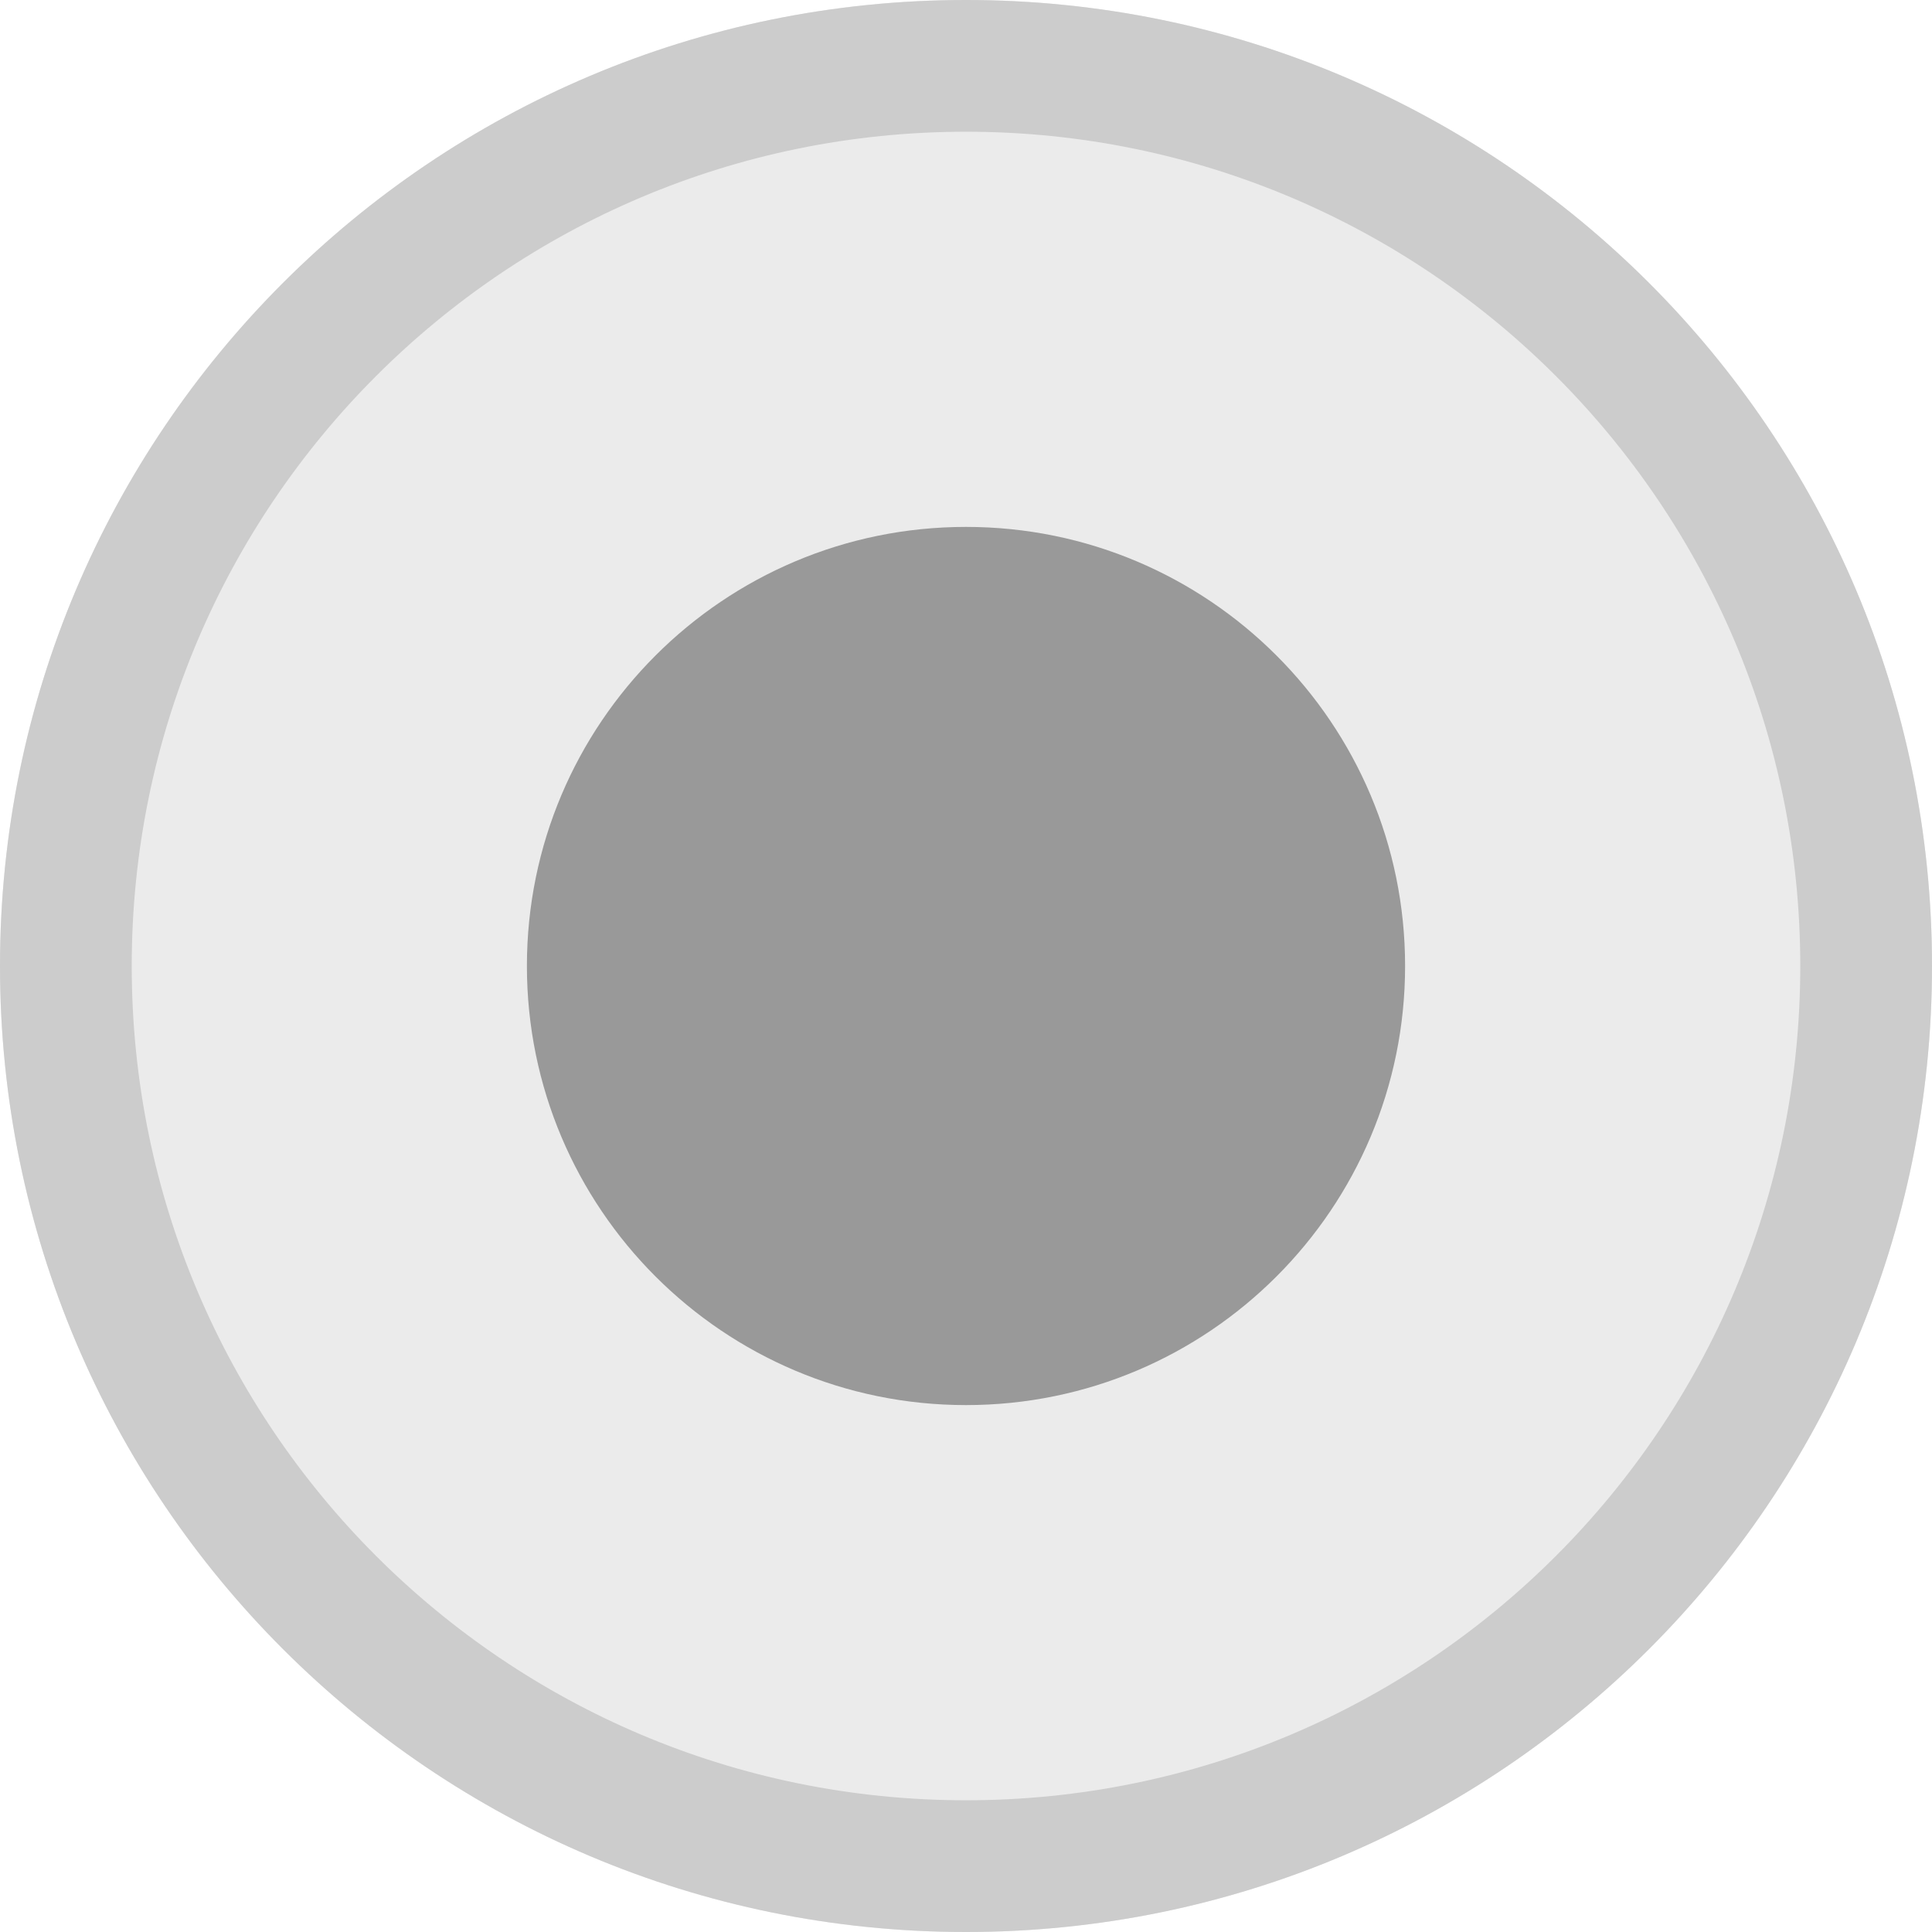
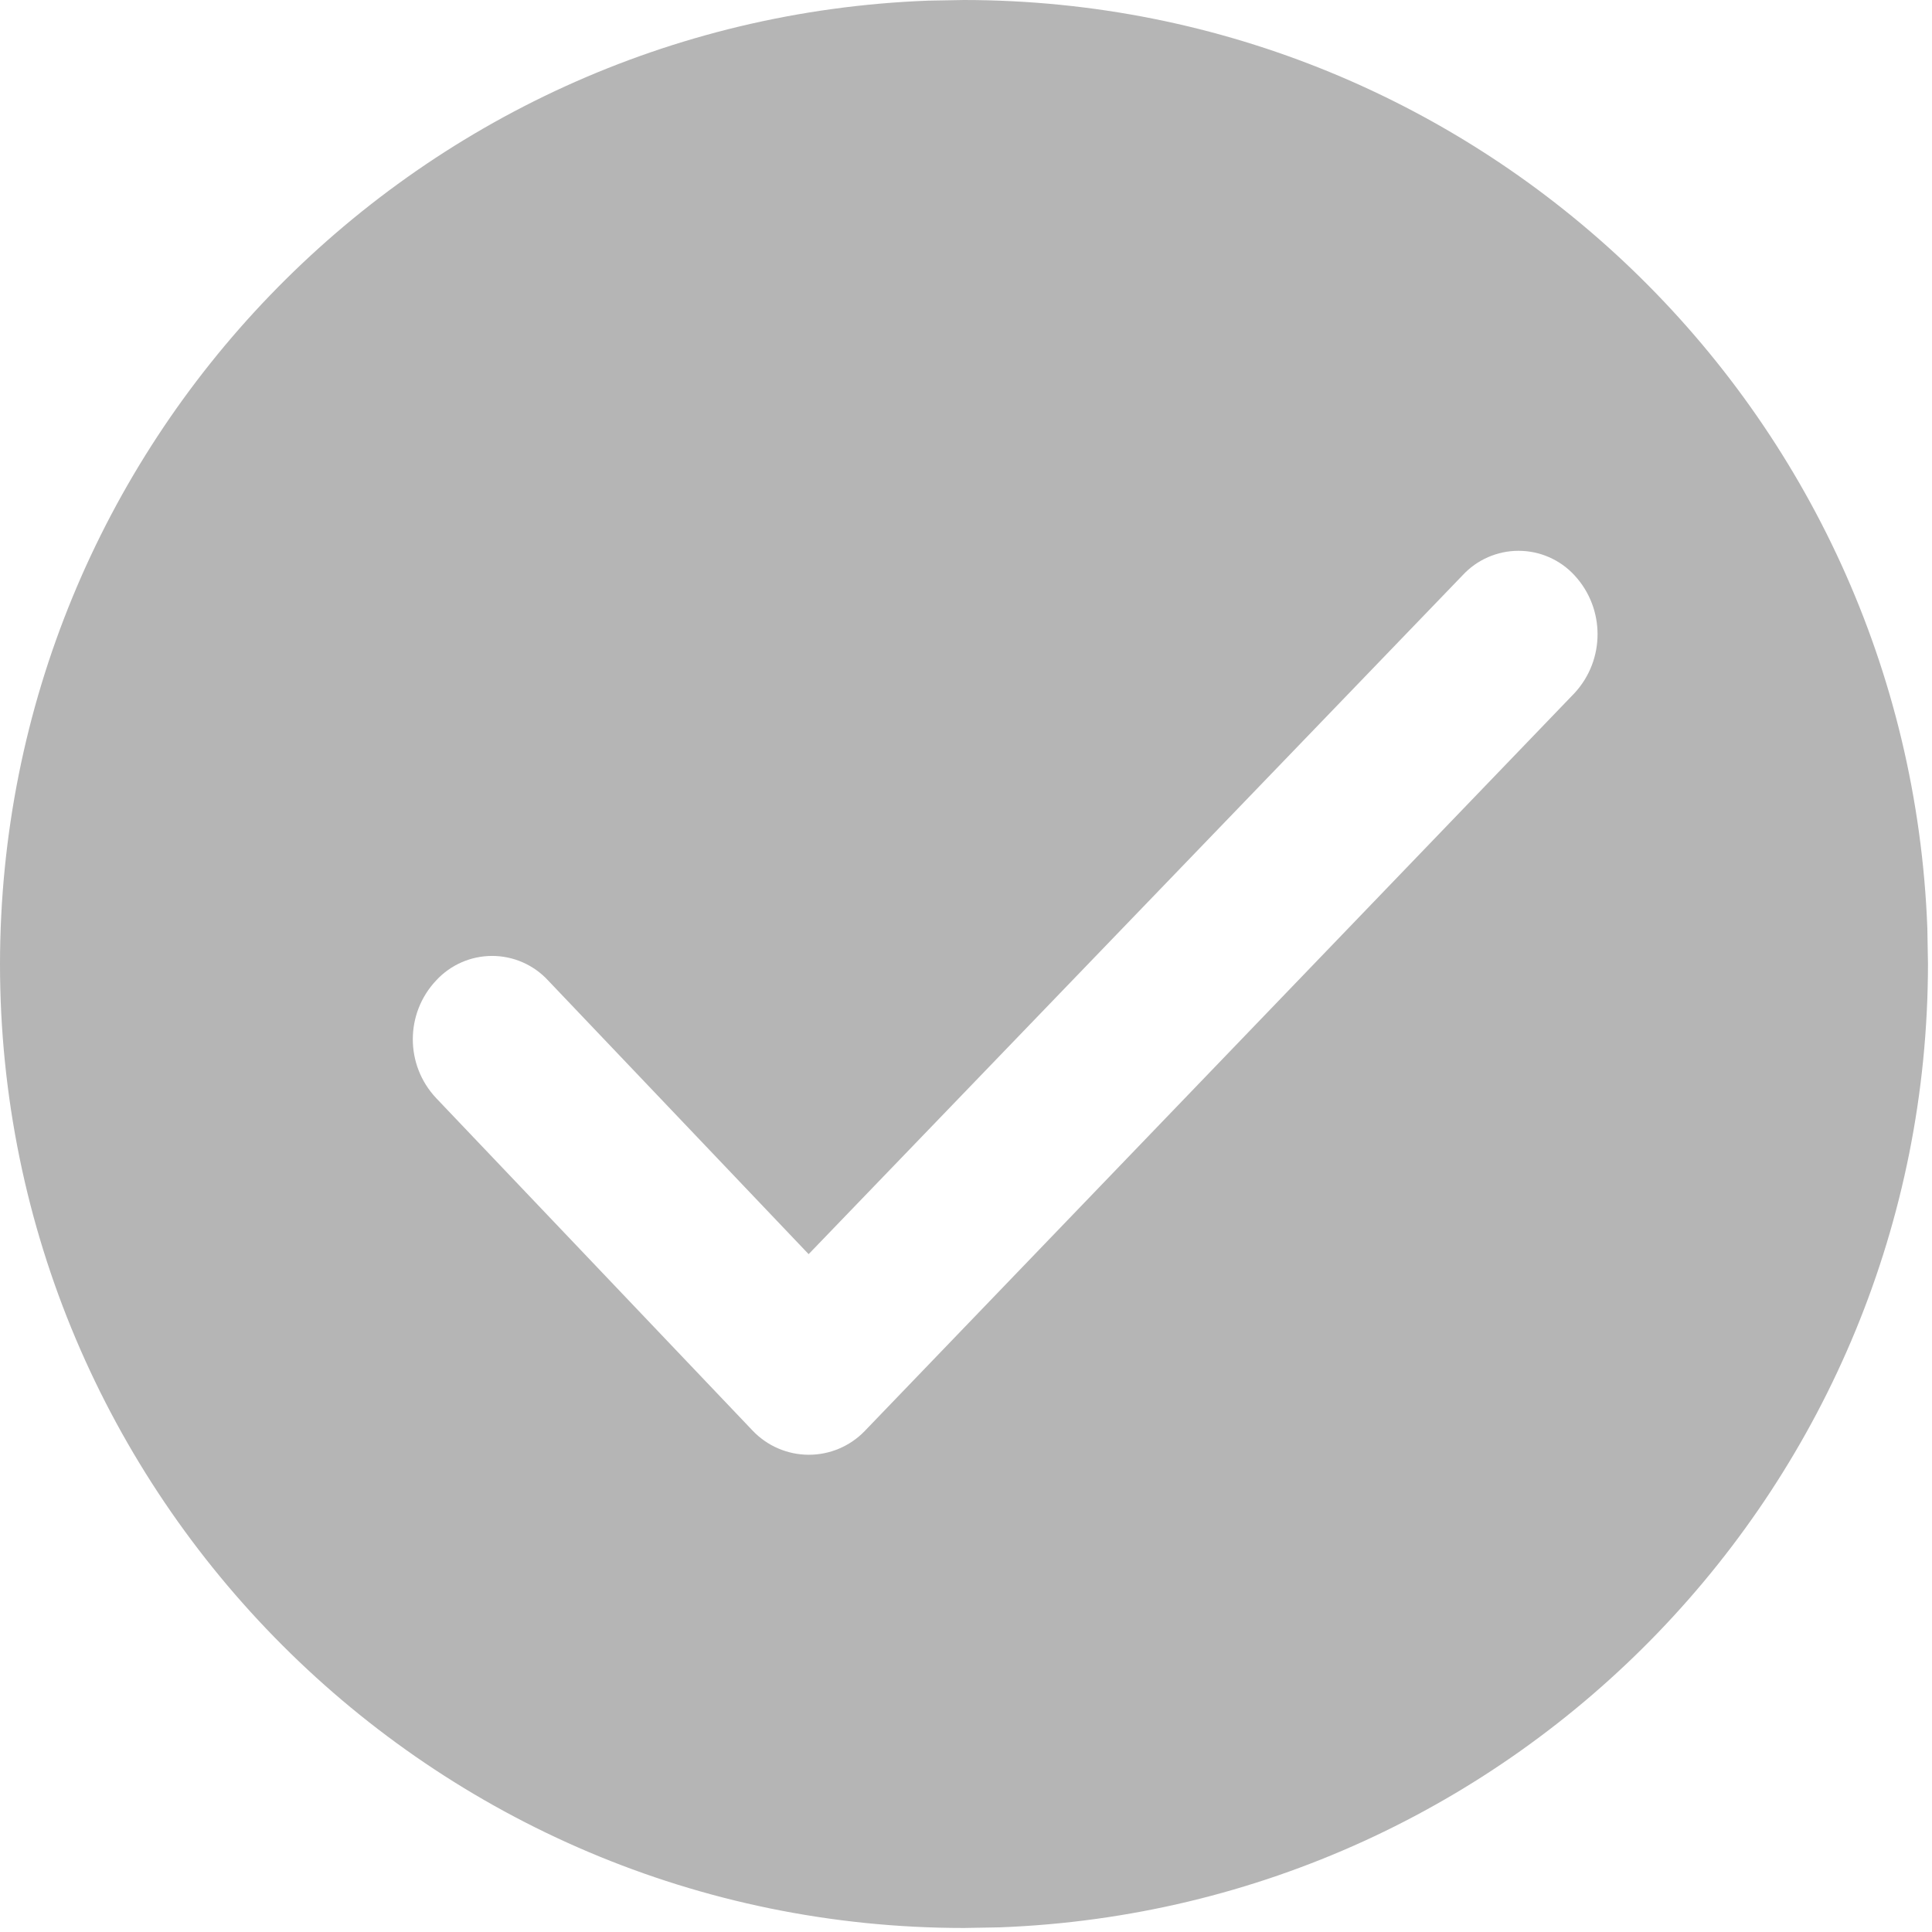
- <svg xmlns="http://www.w3.org/2000/svg" width="22px" height="22px" viewBox="0 0 22 22" version="1.1">
-   <g id="Symbols" stroke="none" stroke-width="1" fill="none" fill-rule="evenodd">
-     <g id="radio-on-disable">
-       <circle id="椭圆形备份" fill="#EBEBEB" cx="11" cy="11" r="11" />
-       <path d="M11,0 C17.075,0 22,4.925 22,11 C22,17.075 17.075,22 11,22 C4.925,22 0,17.075 0,11 C0,4.925 4.925,0 11,0 Z M11,1.5 C5.753,1.5 1.5,5.753 1.5,11 C1.5,16.247 5.753,20.5 11,20.5 C16.247,20.5 20.5,16.247 20.5,11 C20.5,5.753 16.247,1.5 11,1.5 Z" id="椭圆形备份" fill="#CCCCCC" fill-rule="nonzero" />
-       <circle id="椭圆形备份-2" fill="#999999" cx="11" cy="11" r="5" />
-     </g>
-   </g>
+ <svg xmlns="http://www.w3.org/2000/svg" t="1632634854250" class="icon" viewBox="0 0 1024 1024" version="1.1" p-id="8507" width="32" height="32">
+   <defs>
+     <style type="text/css" />
+   </defs>
+   <path d="M510.937 0c274.676 0.21 500.116 217.381 510.594 491.863l0.338 19.074c-0.21 274.676-217.381 500.116-491.858 510.594l-19.074 0.338C228.728 1021.869 0 792.548 0 510.937 0.21 236.262 217.381 10.816 491.863 0.343L510.937 0z m323.59 304.942a40.362 40.362 0 0 0-59.353 0l-346.582 359.784-138.124-145.104a40.362 40.362 0 0 0-59.27 0 45.471 45.471 0 0 0 0 62.42L398.956 758.314a41.132 41.132 0 0 0 59.27 0.255l376.301-391.207a45.986 45.986 0 0 0 0-62.42z" fill="#B5B5B5" p-id="8508" />
</svg>
